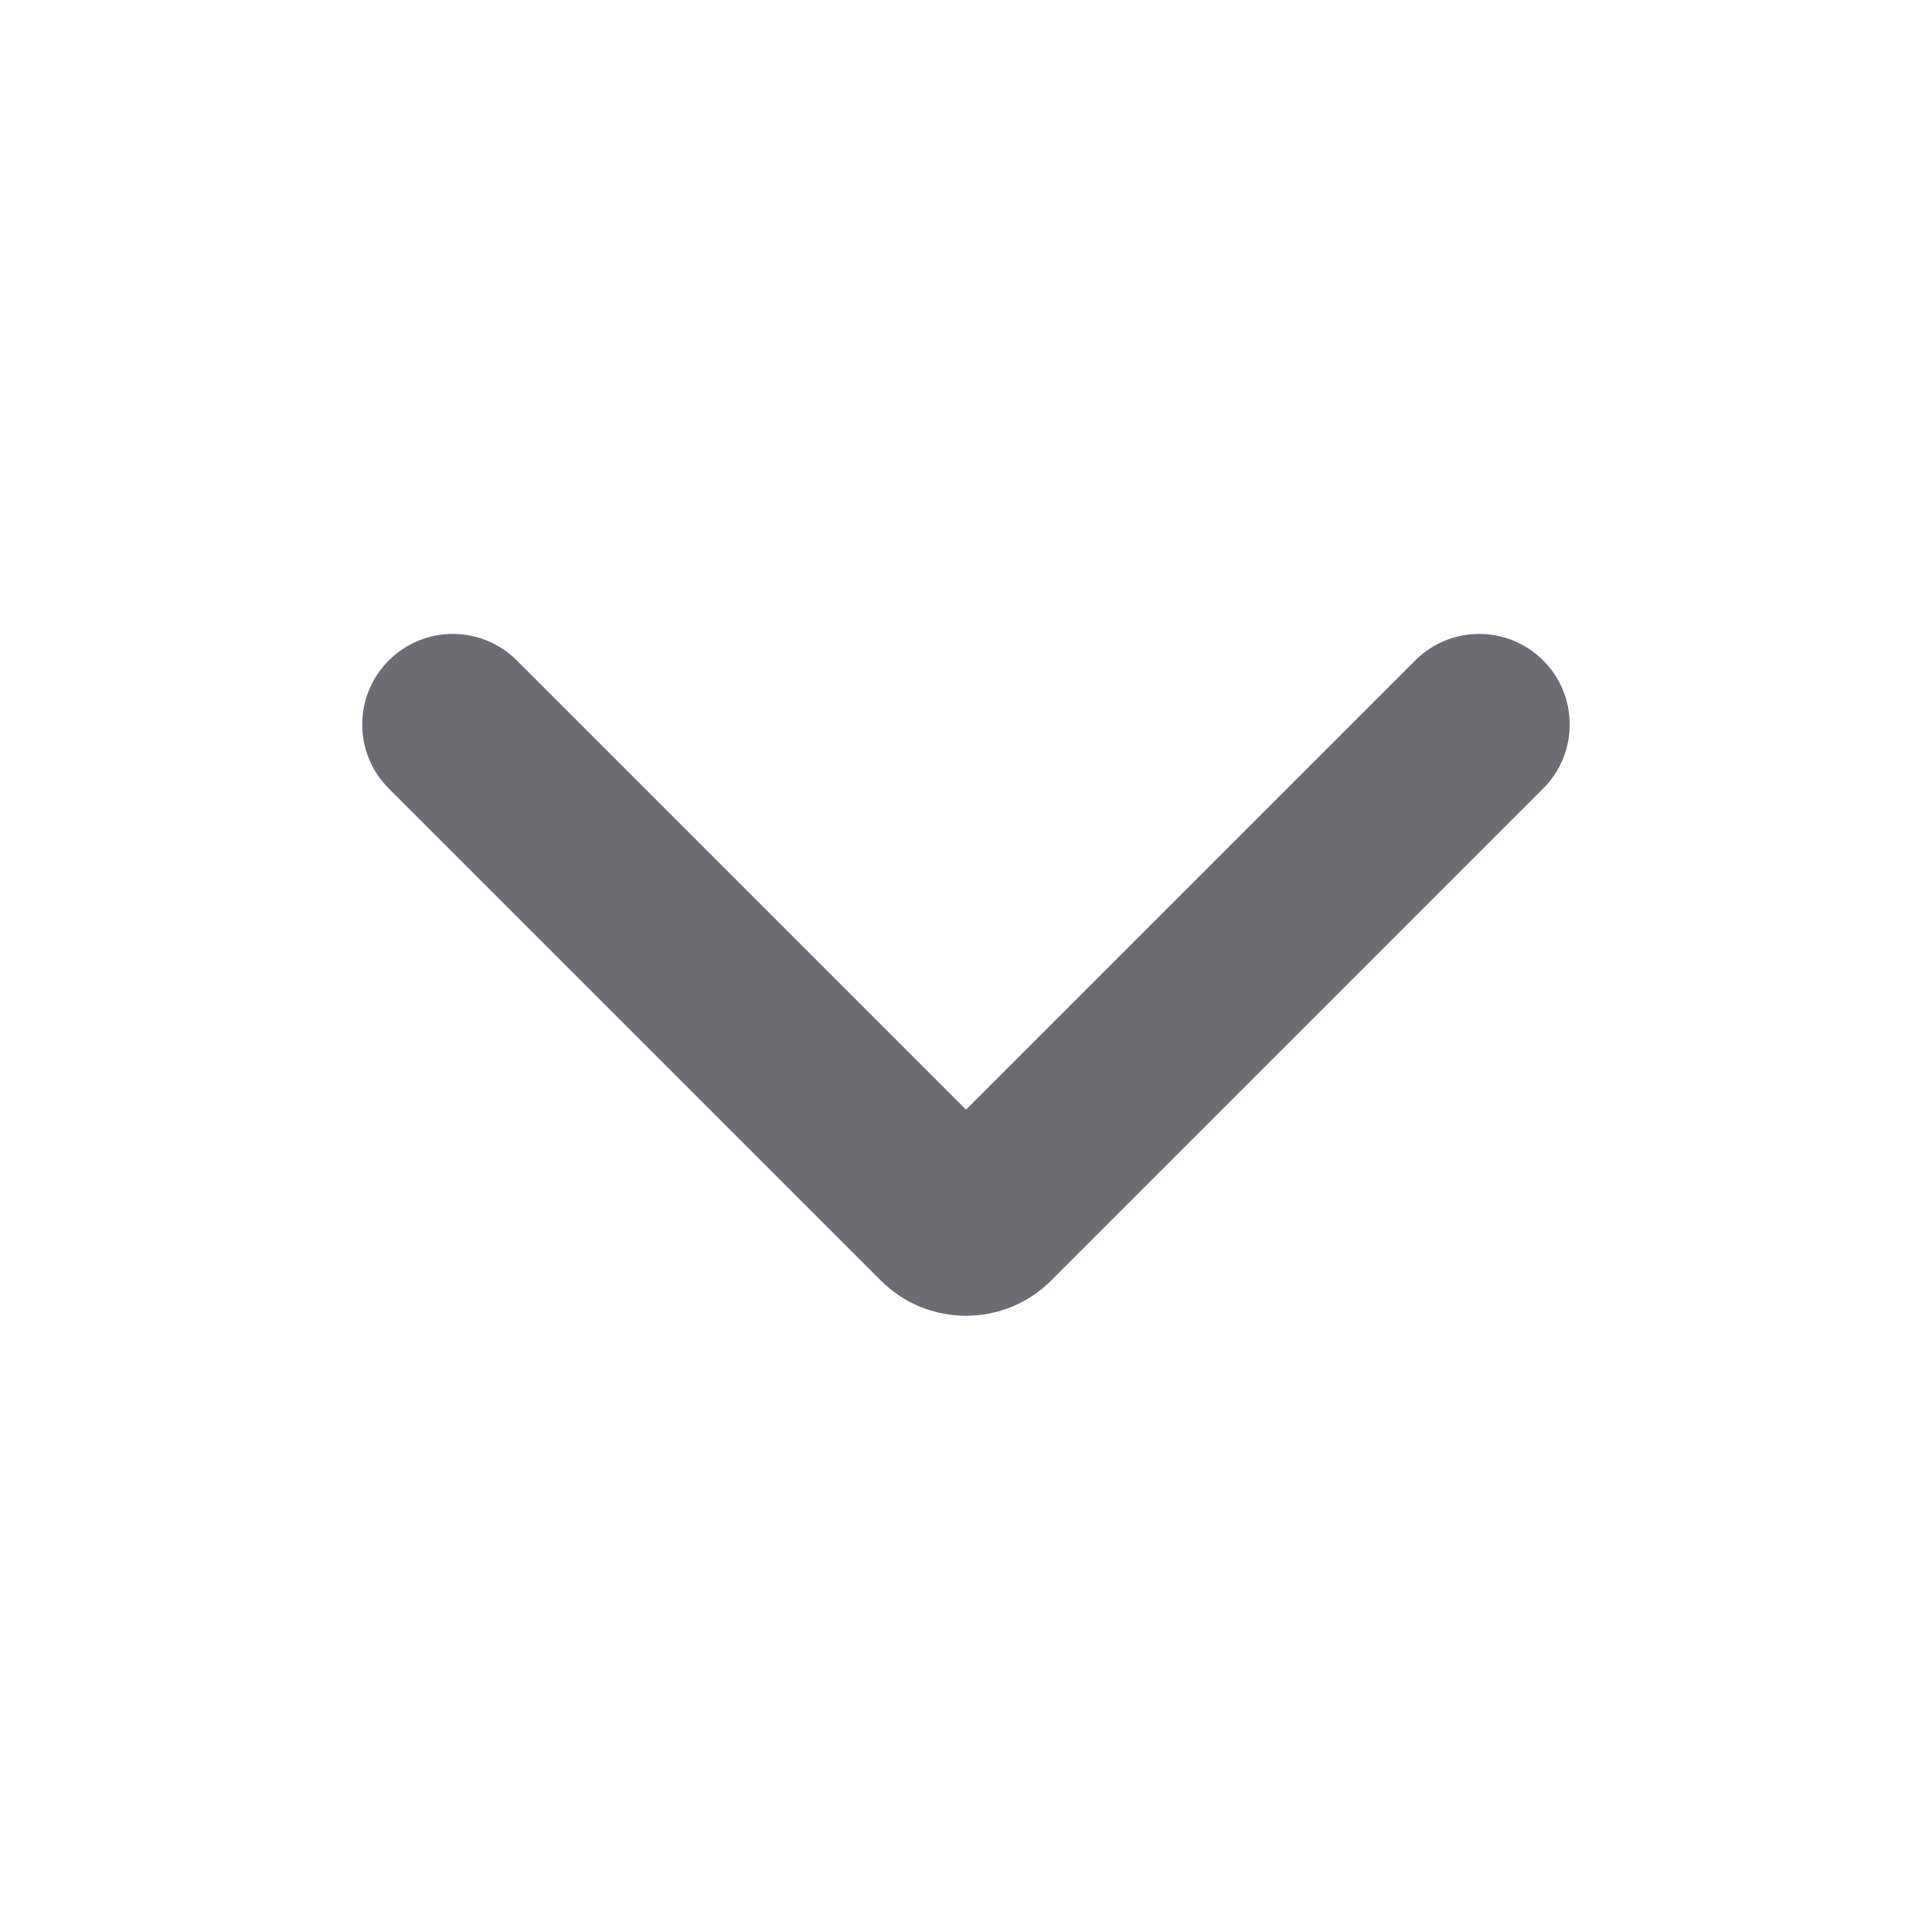
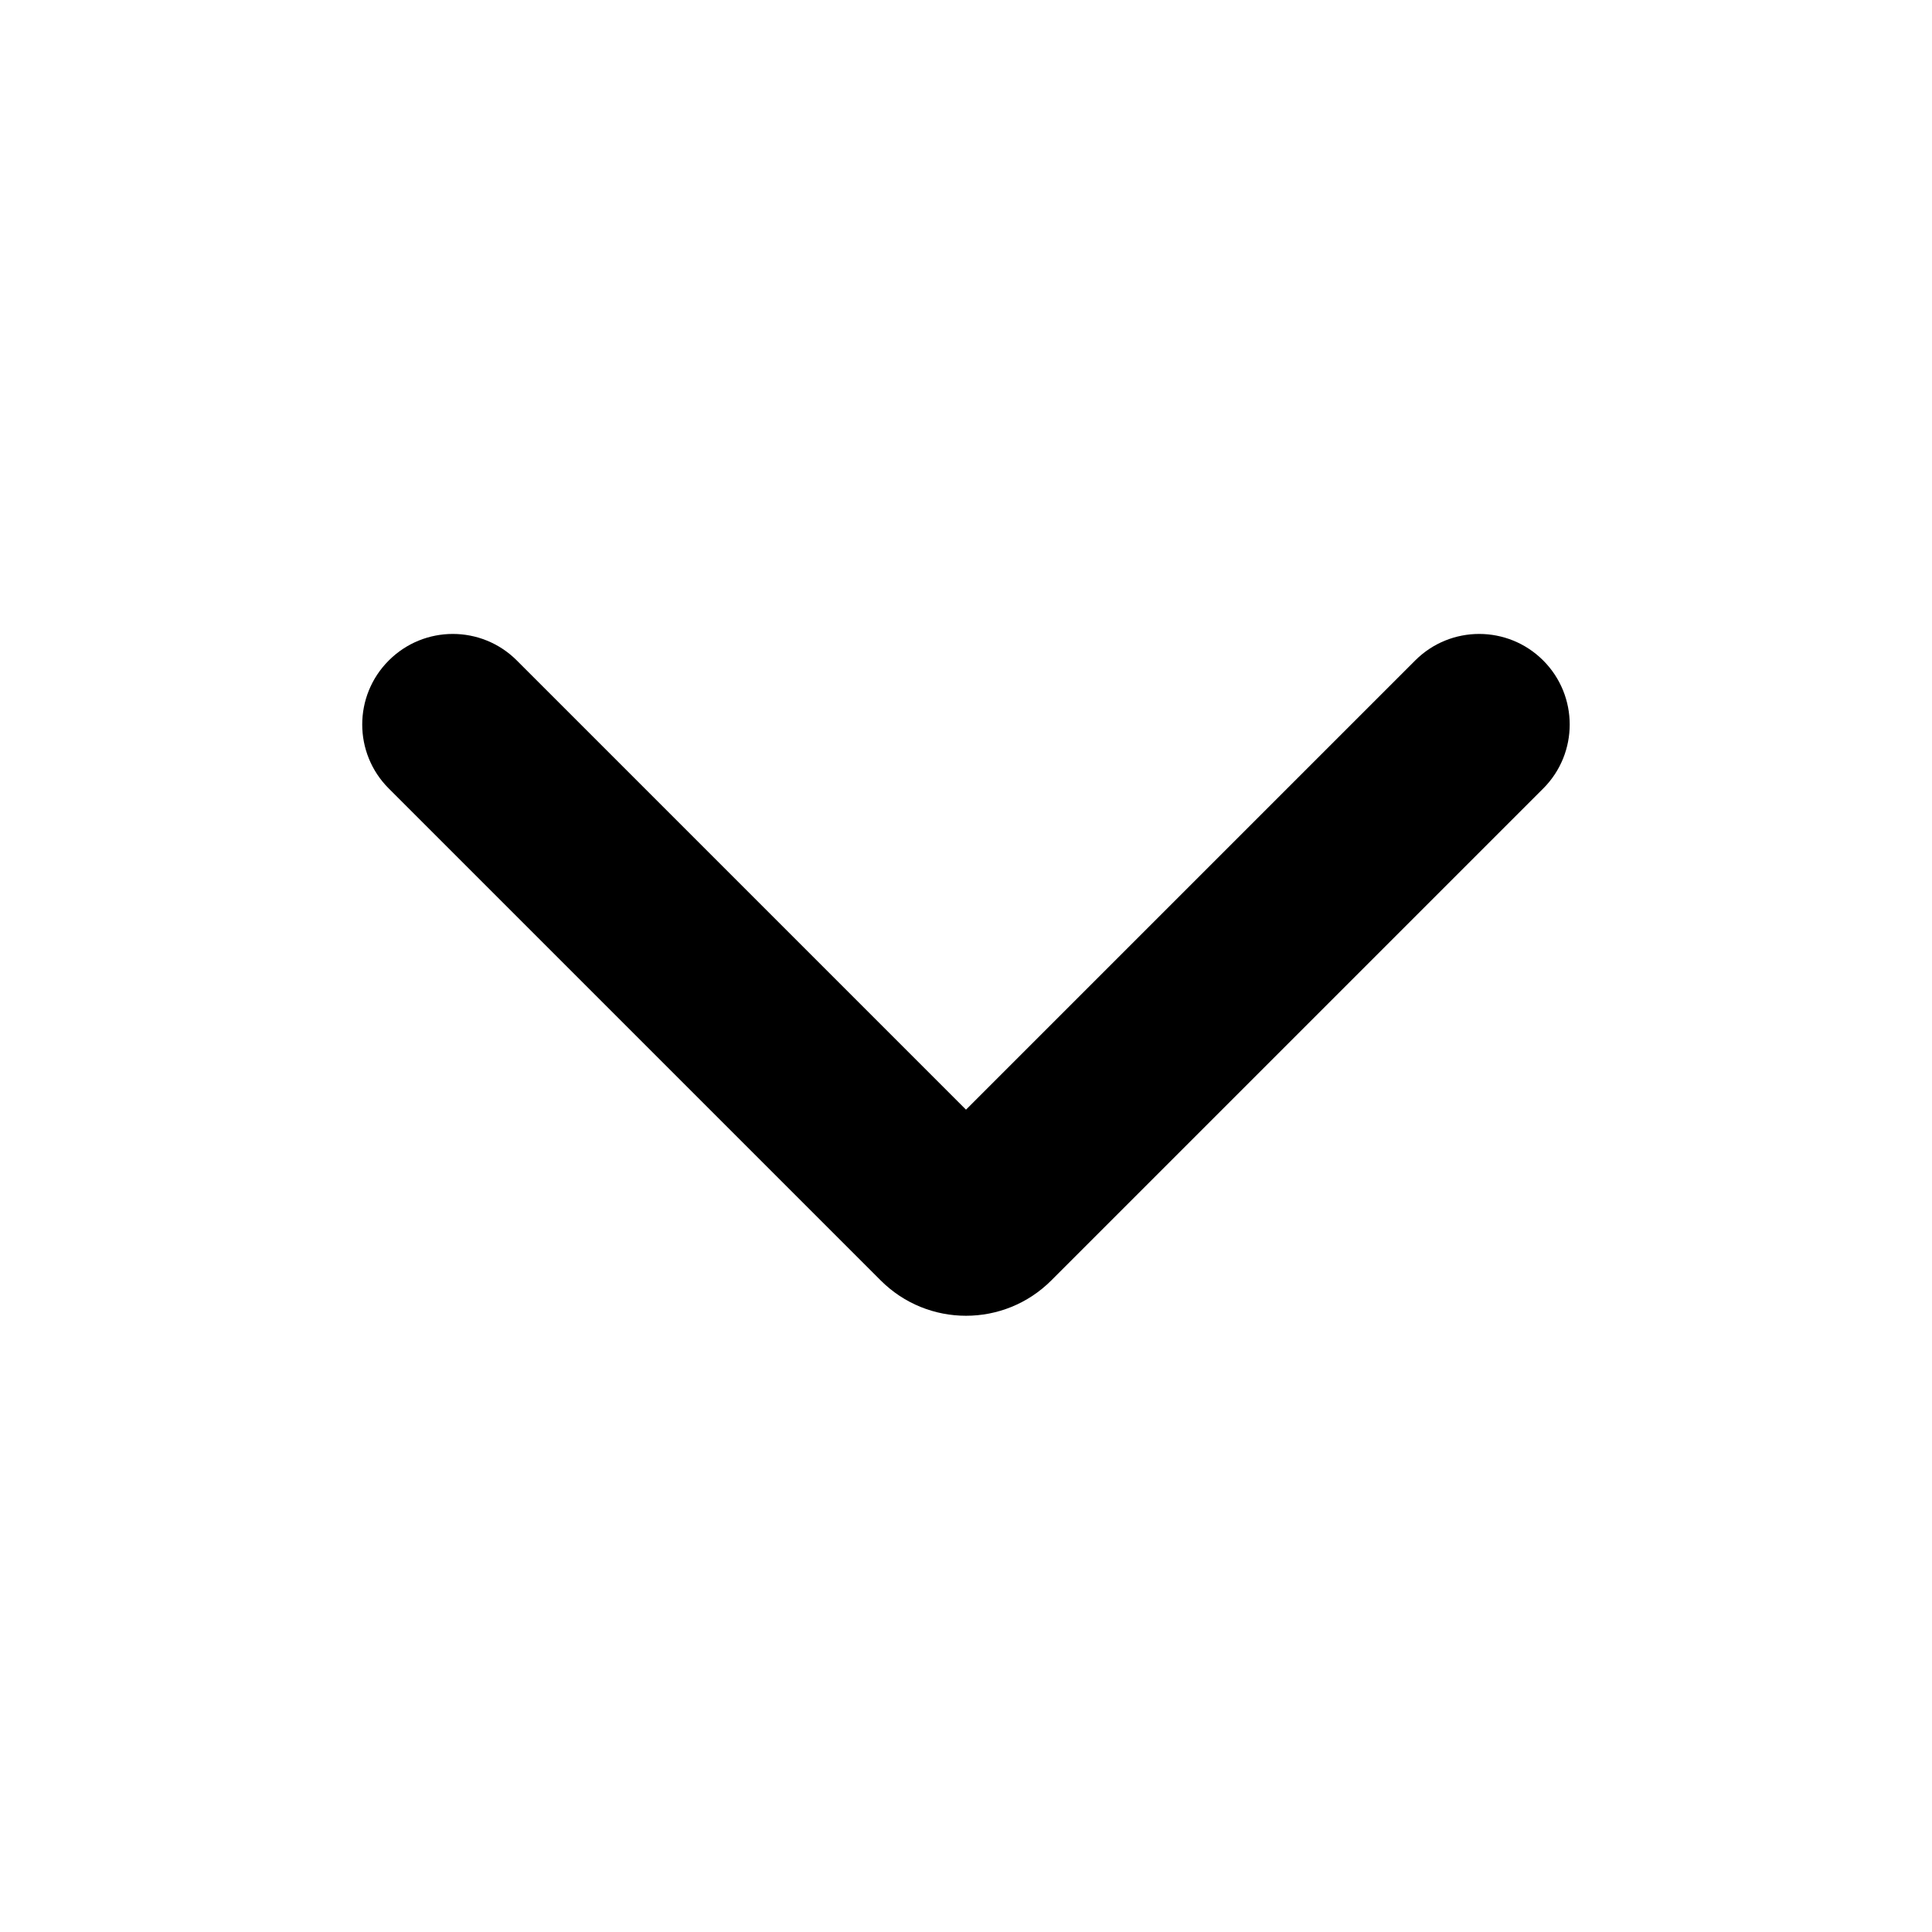
<svg xmlns="http://www.w3.org/2000/svg" width="20" height="20" viewBox="0 0 20 20" fill="none">
-   <path fill-rule="evenodd" clip-rule="evenodd" d="M9.116 13.254C9.604 13.743 10.396 13.743 10.884 13.254L15.975 8.163C16.341 7.797 16.341 7.203 15.975 6.837C15.609 6.471 15.016 6.471 14.65 6.837L10 11.487L5.35 6.837C4.984 6.471 4.391 6.471 4.025 6.837C3.658 7.203 3.658 7.797 4.025 8.163L9.116 13.254Z" fill="#6C6C72" />
+   <path fill-rule="evenodd" clip-rule="evenodd" d="M9.116 13.254C9.604 13.743 10.396 13.743 10.884 13.254L15.975 8.163C16.341 7.797 16.341 7.203 15.975 6.837C15.609 6.471 15.016 6.471 14.65 6.837L10 11.487L5.35 6.837C4.984 6.471 4.391 6.471 4.025 6.837C3.658 7.203 3.658 7.797 4.025 8.163L9.116 13.254Z" fill="currentColor" />
</svg>
